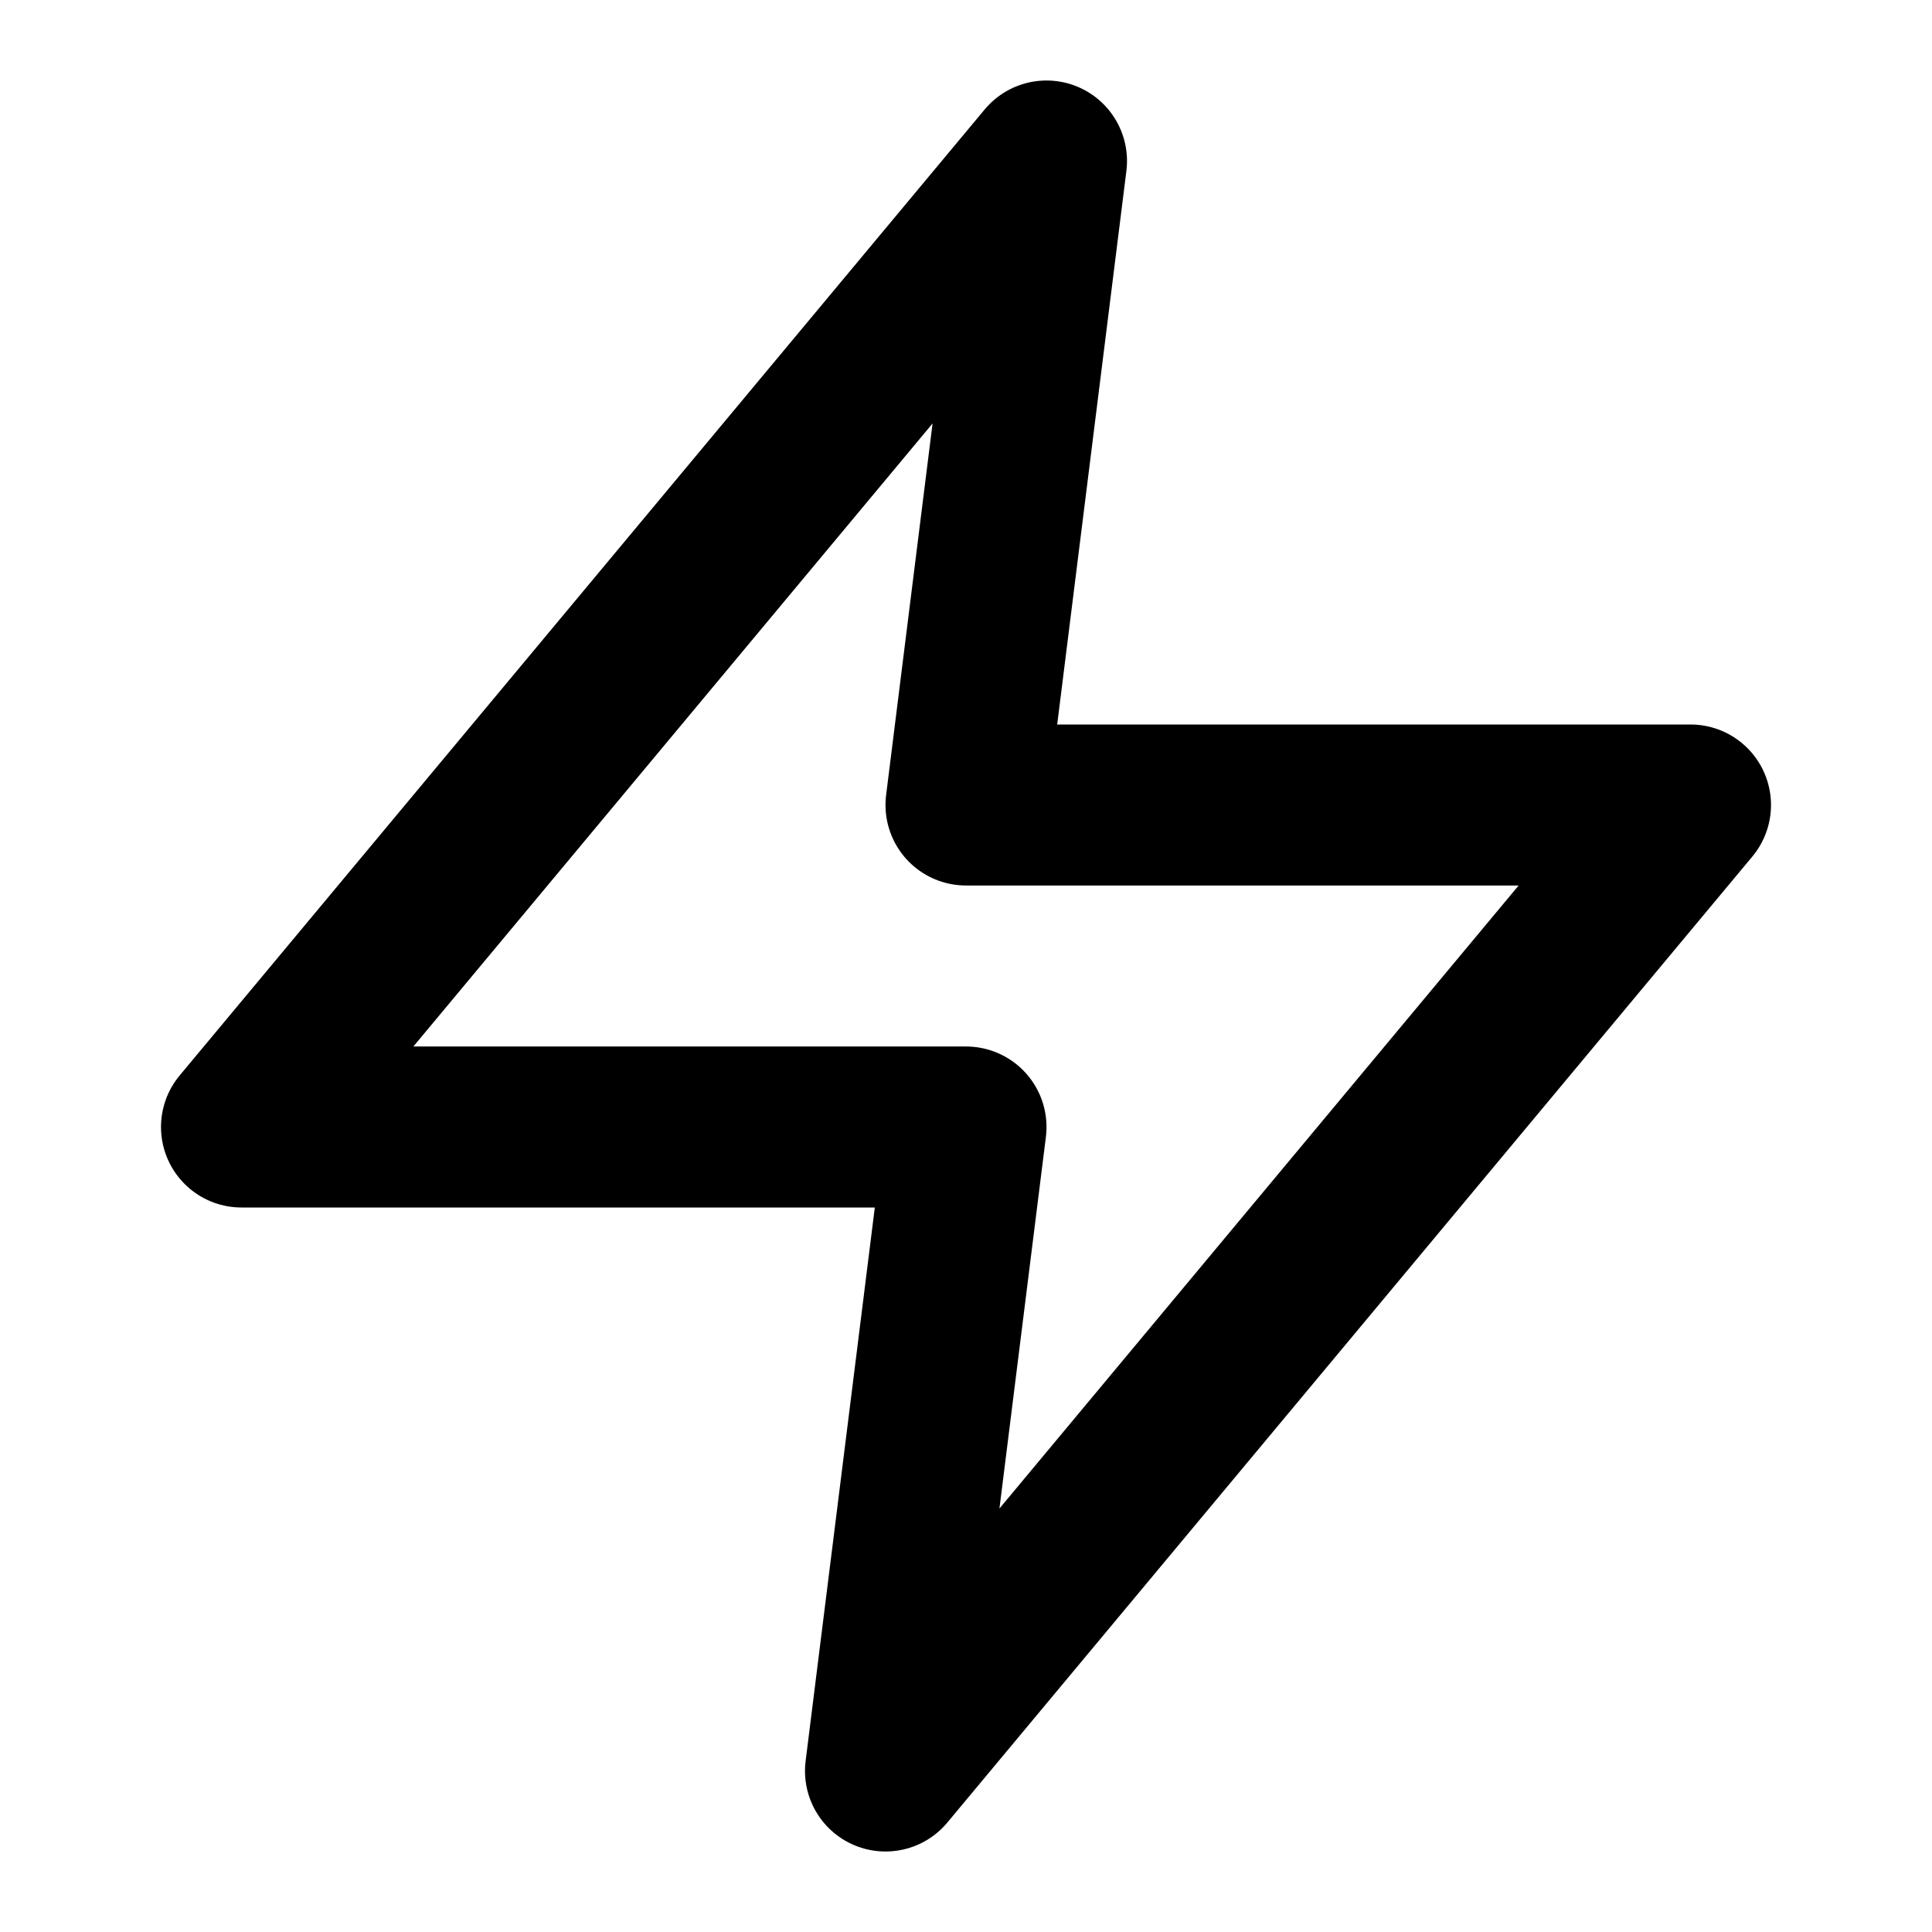
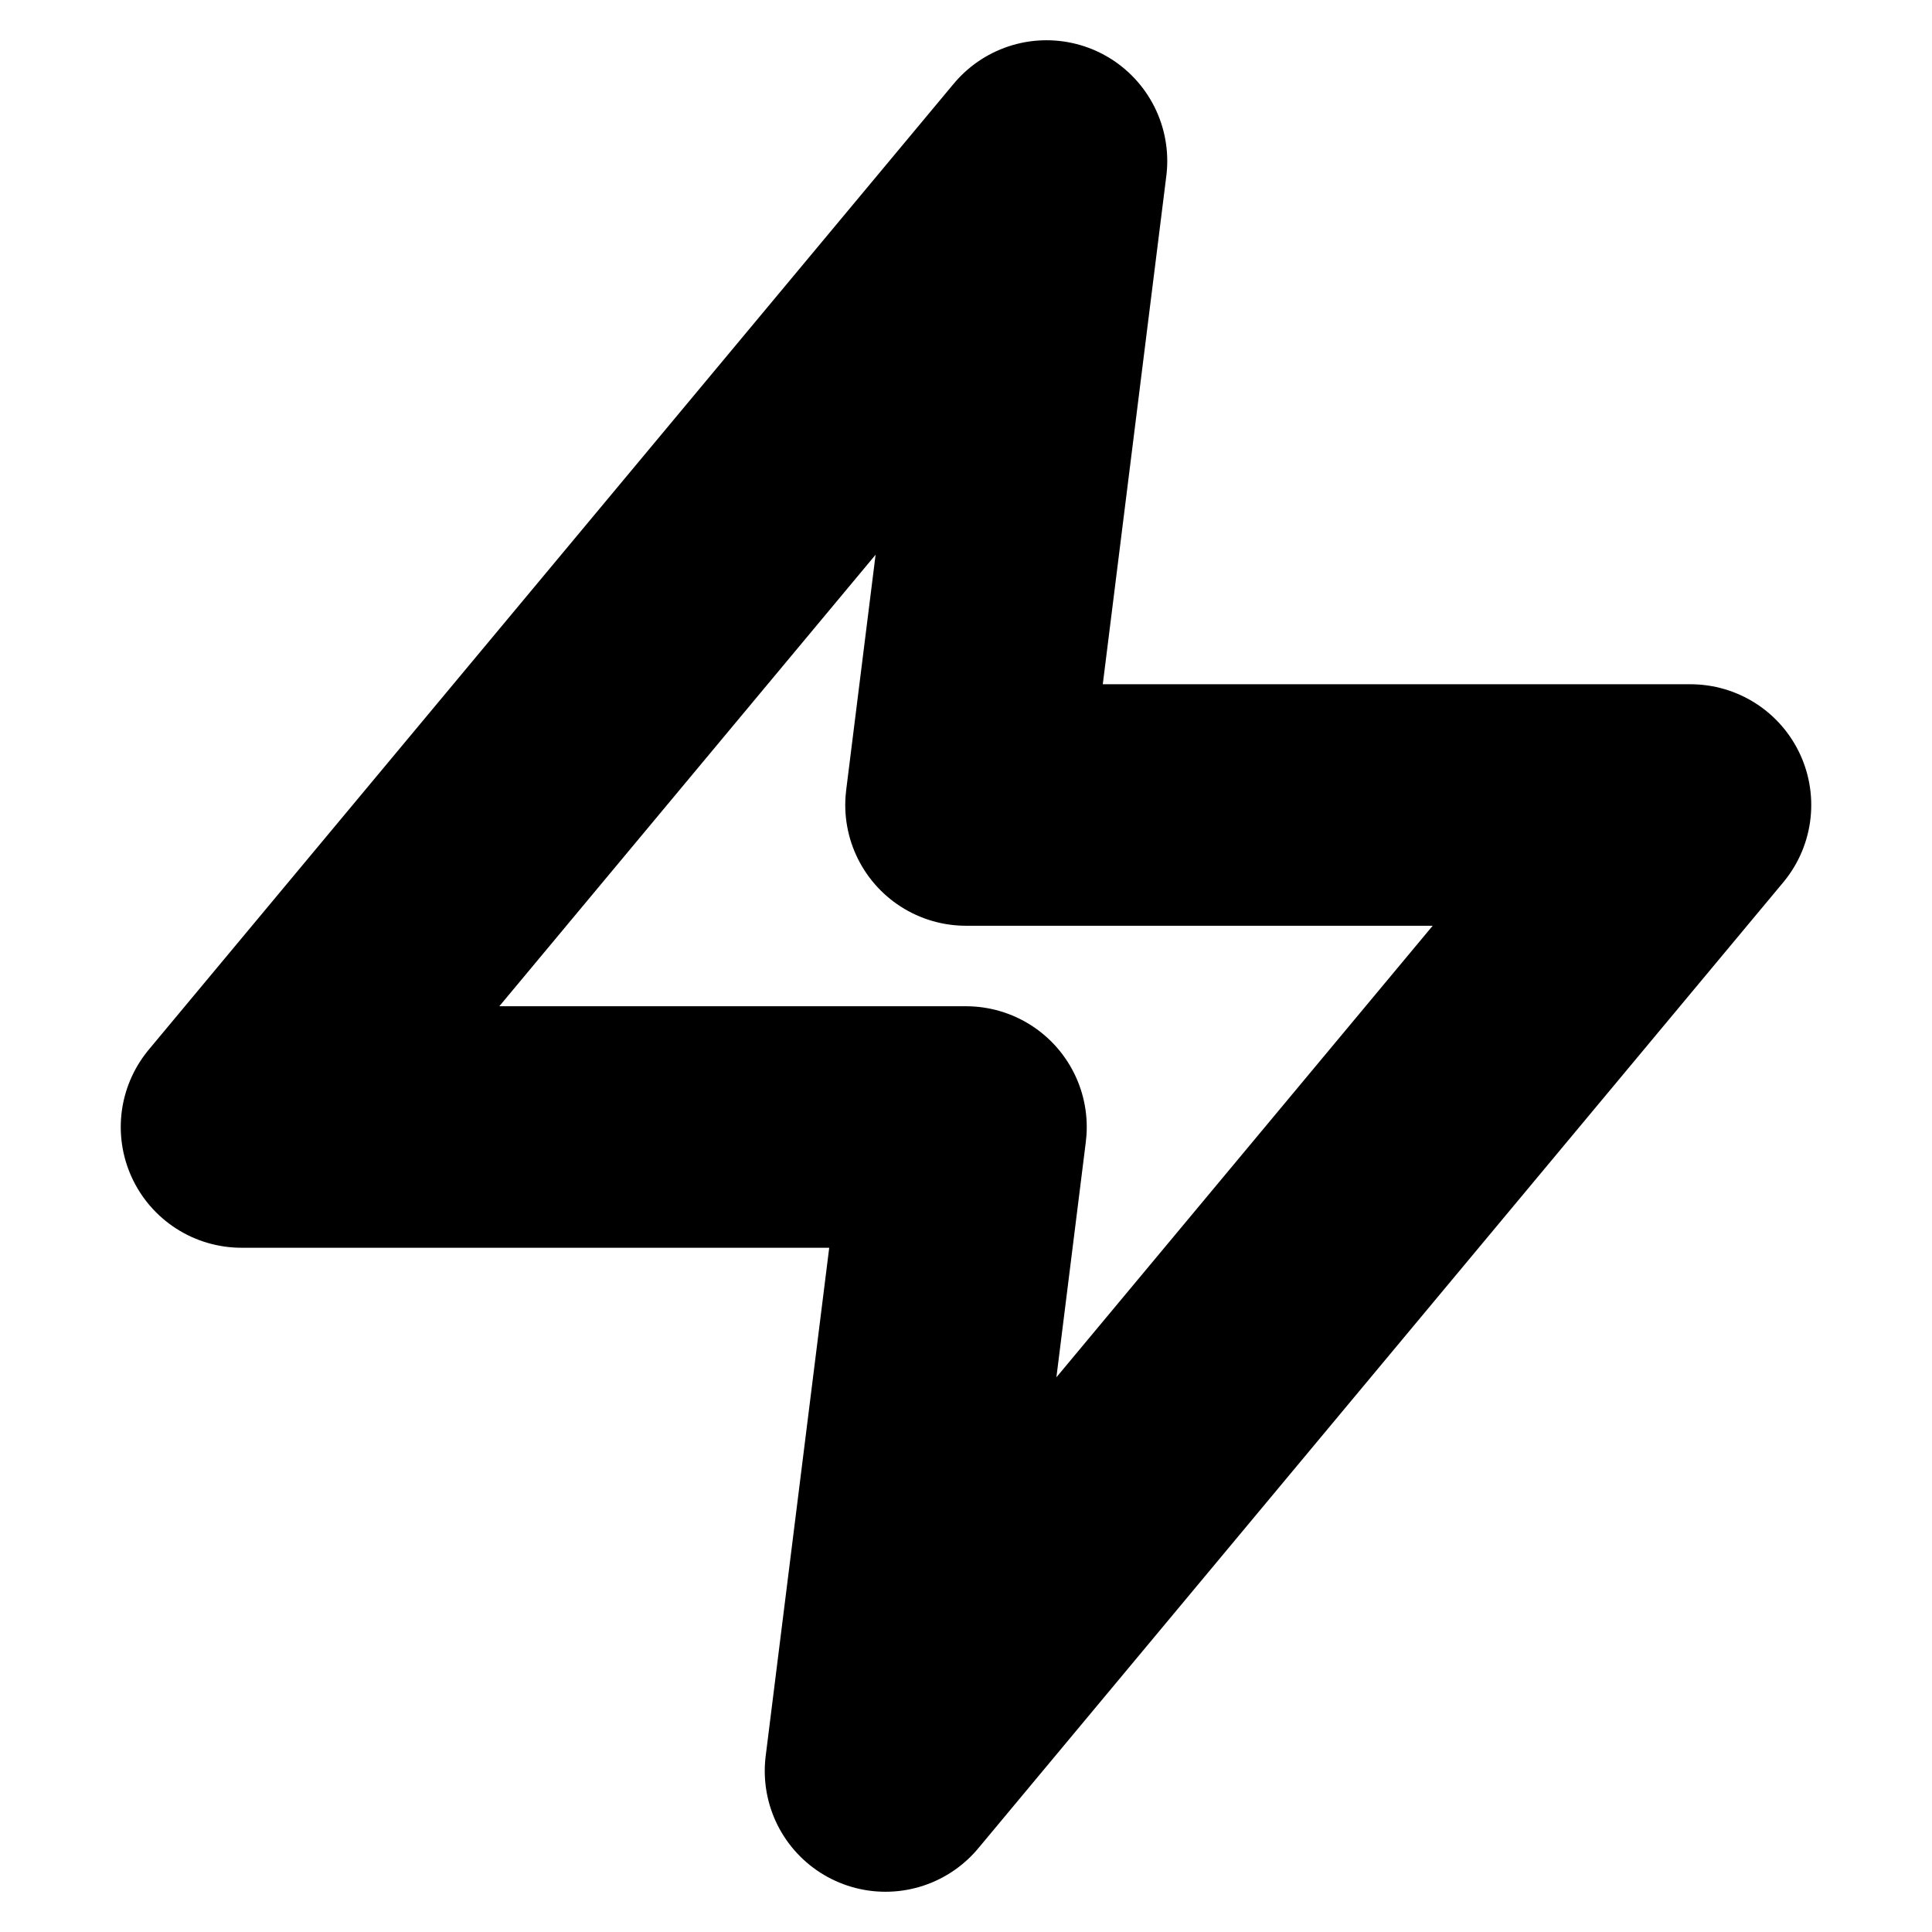
- <svg xmlns="http://www.w3.org/2000/svg" width="24" height="24" viewBox="0 0 24 24" fill="none" stroke="currentColor" stroke-width="2" stroke-linecap="round" stroke-linejoin="round">
+ <svg xmlns="http://www.w3.org/2000/svg" width="24" height="24" viewBox="0 0 24 24" fill="none" stroke="currentColor" stroke-width="3" stroke-linecap="round" stroke-linejoin="round">
  <polygon points="13 2 3 14 12 14 11 22 21 10 12 10 13 2" />
</svg>
